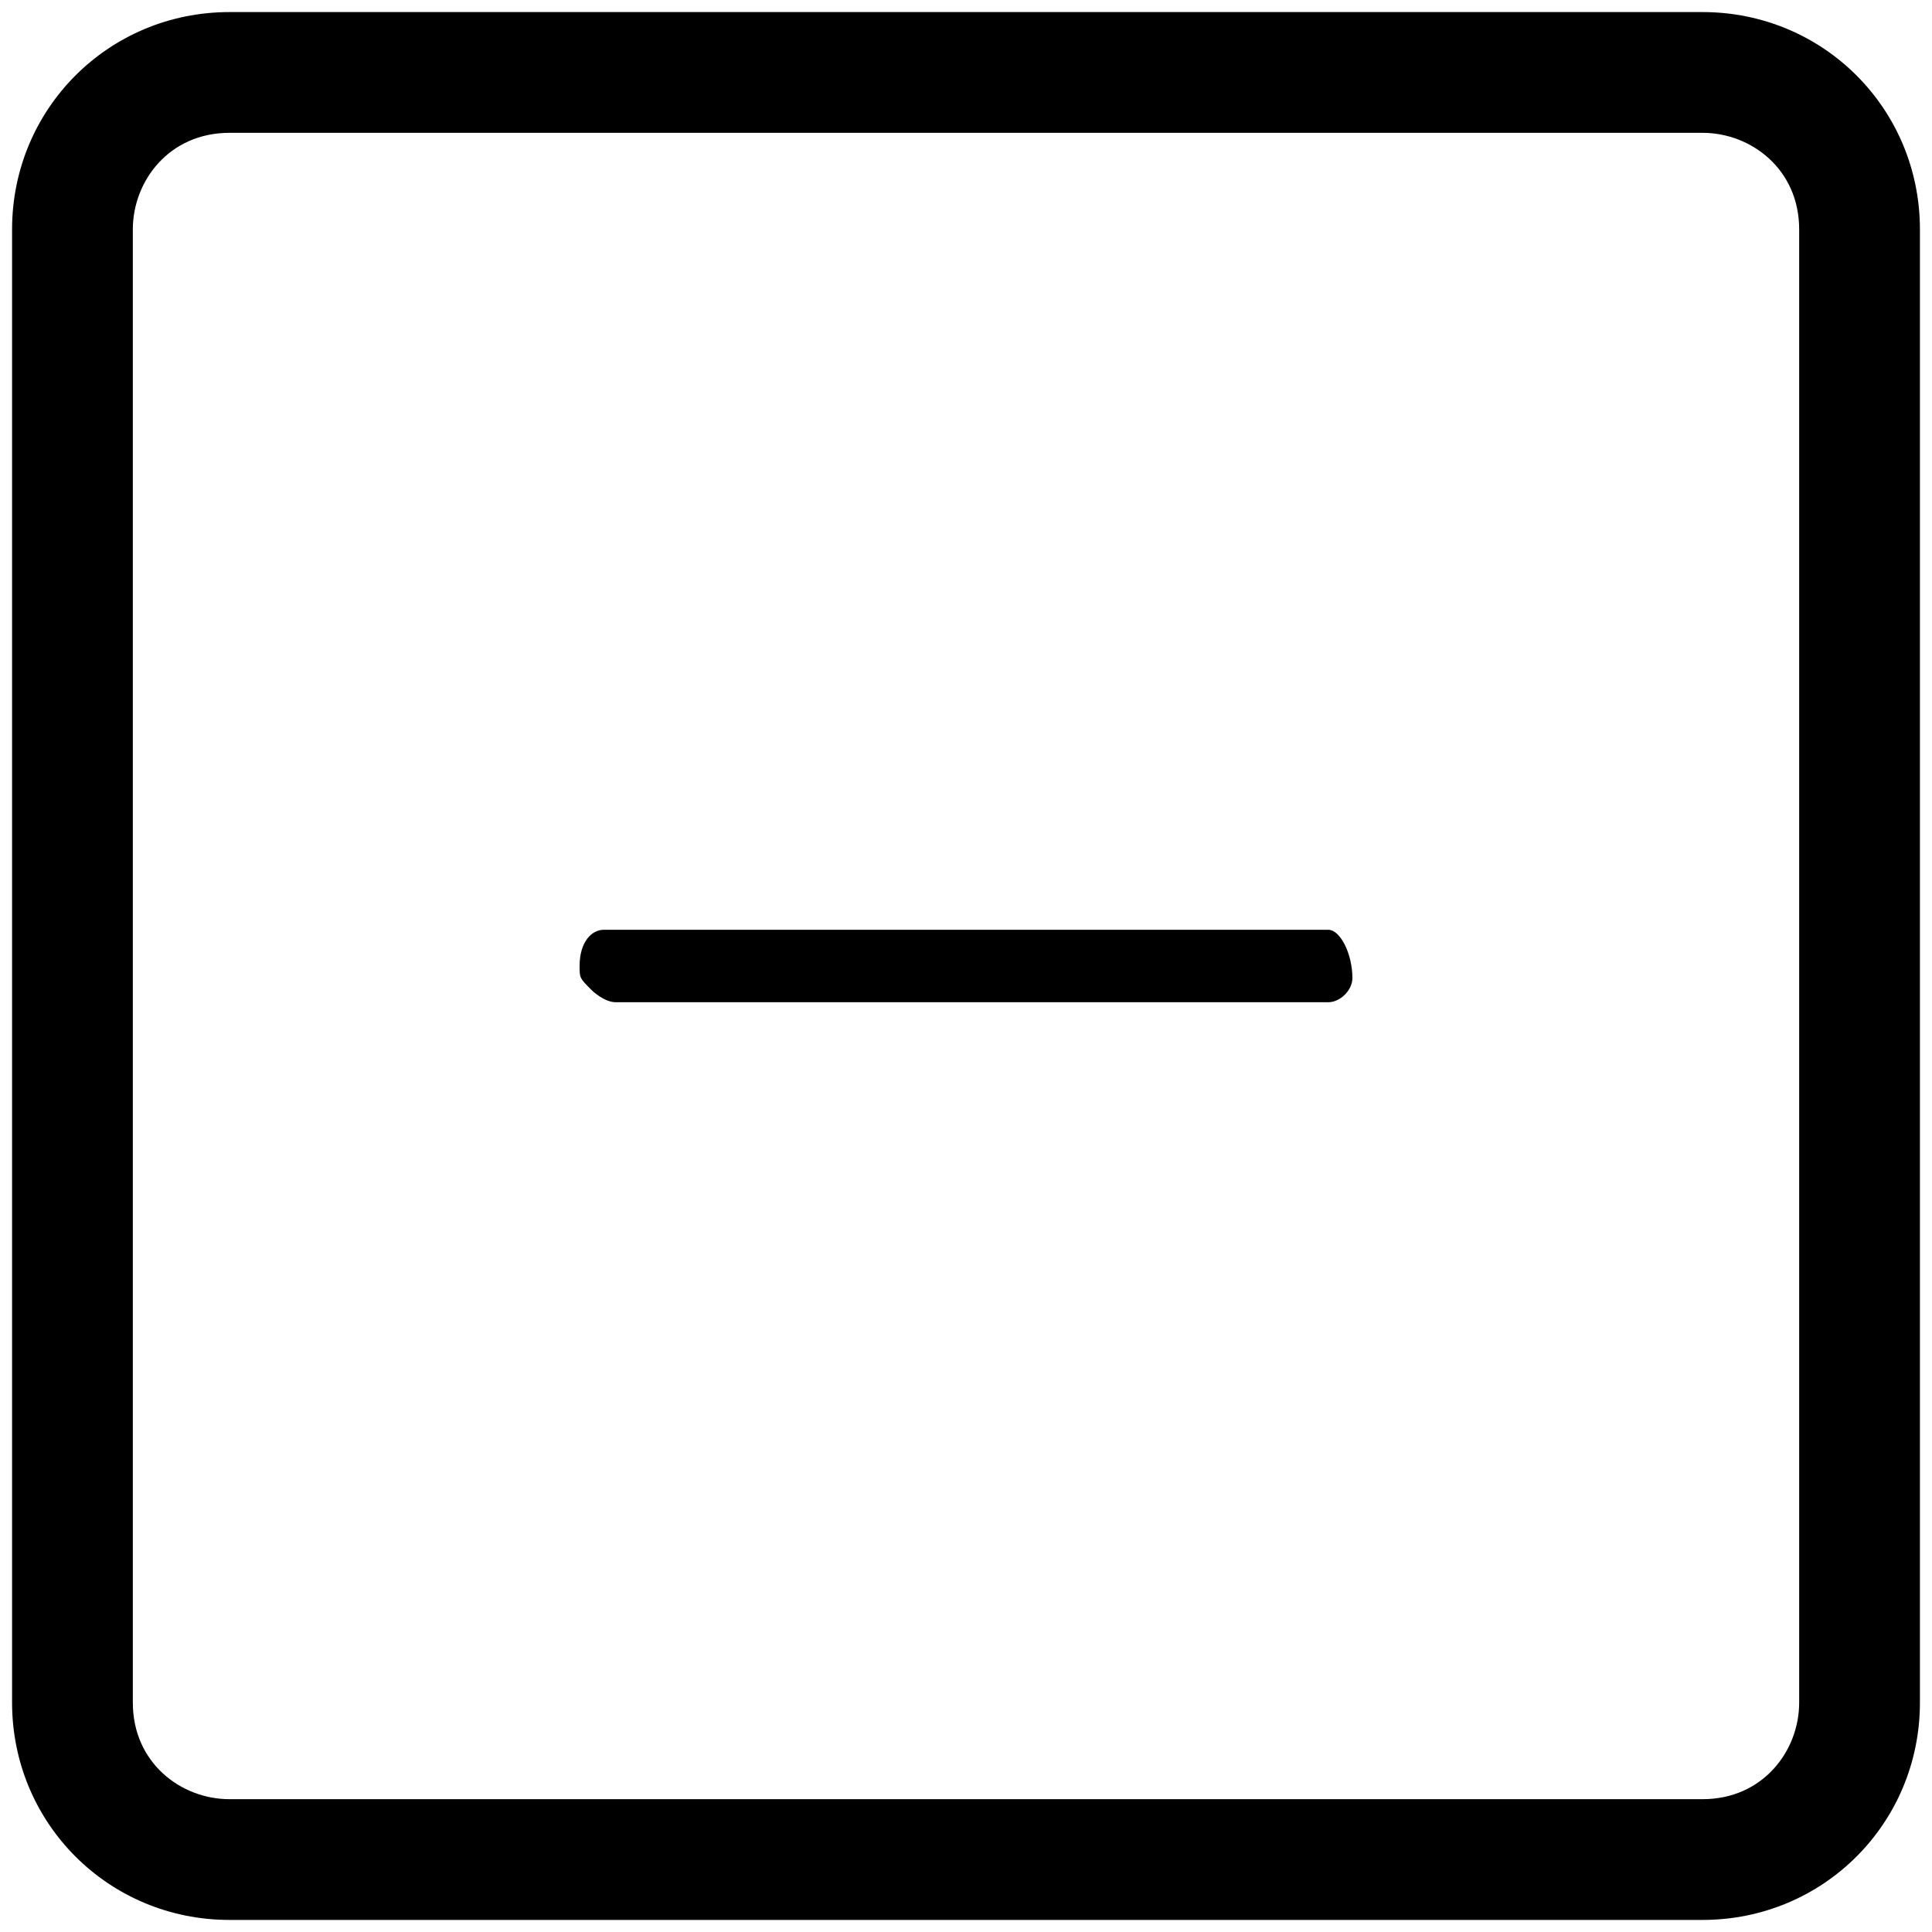
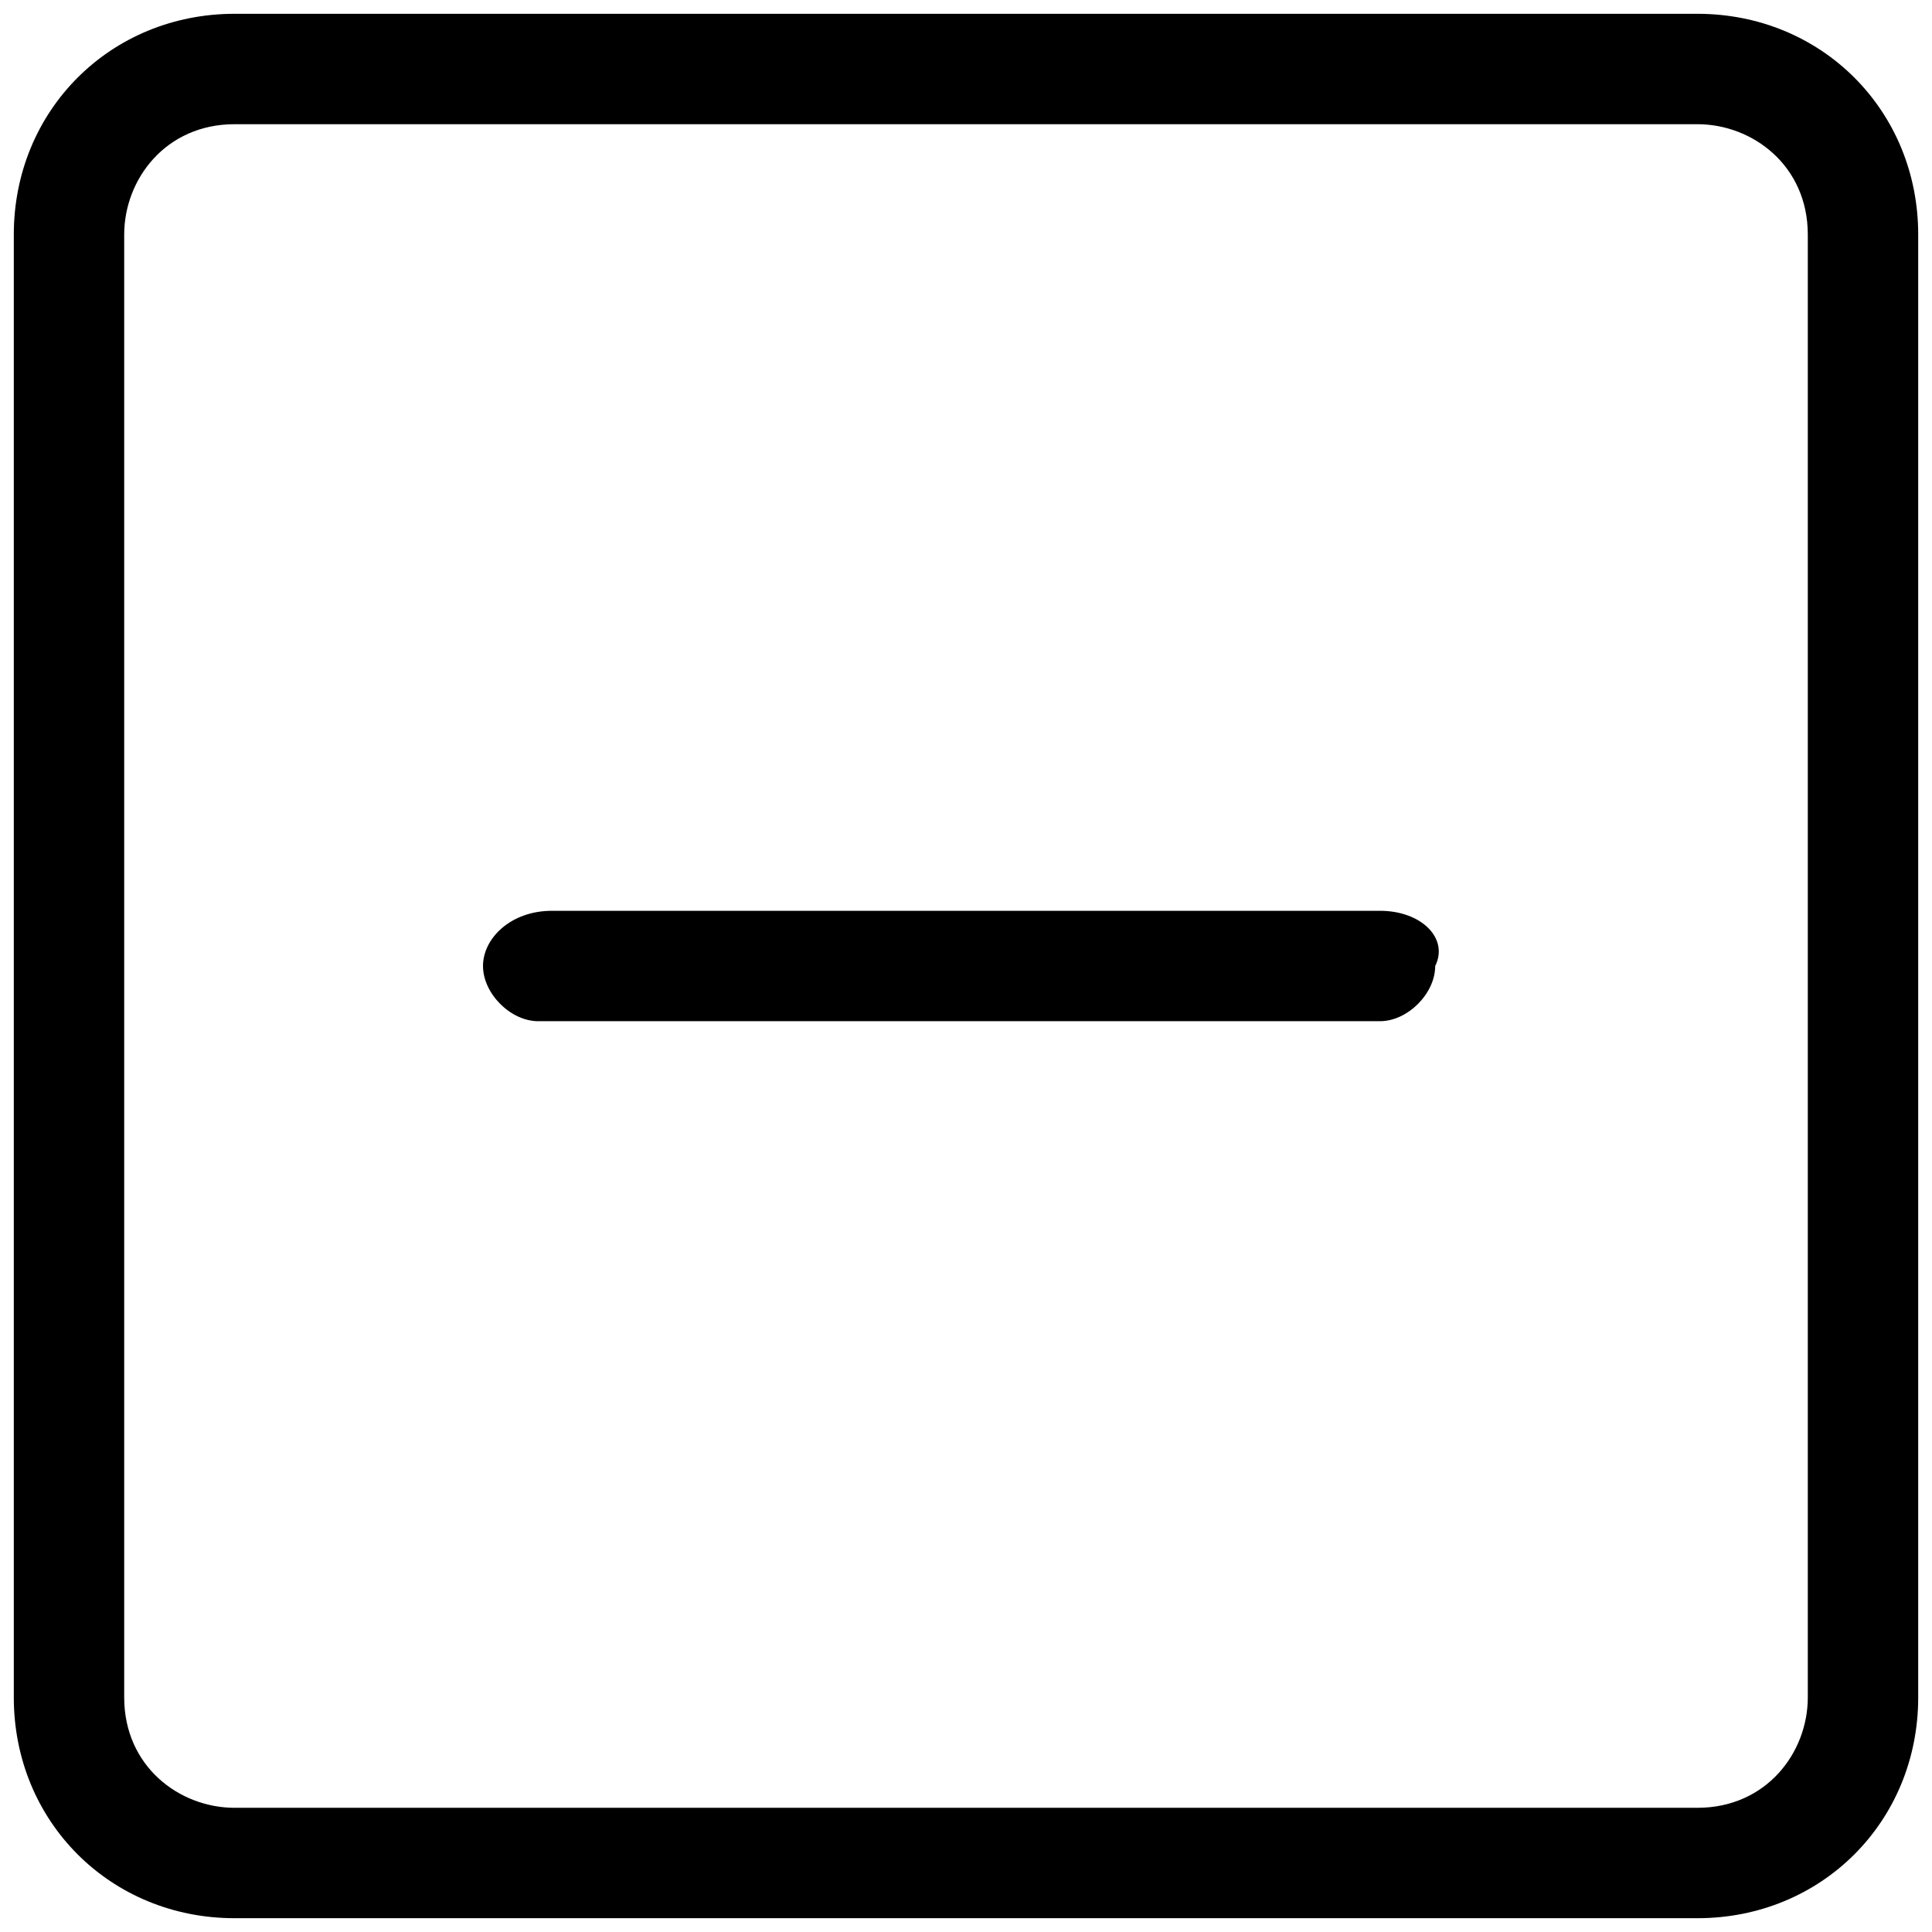
- <svg xmlns="http://www.w3.org/2000/svg" xmlns:xlink="http://www.w3.org/1999/xlink" version="1.1" id="图层_1" x="0px" y="0px" viewBox="0 0 16 16" enable-background="new 0 0 16 16" xml:space="preserve">
+ <svg xmlns="http://www.w3.org/2000/svg" xmlns:xlink="http://www.w3.org/1999/xlink" version="1.1" id="图层_1" x="0px" y="0px" viewBox="0 0 14 14" enable-background="new 0 0 14 14" xml:space="preserve">
  <g>
-     <path d="M14.1,15.9H1.9c-1,0-1.8-0.8-1.8-1.8V1.9c0-1,0.8-1.8,1.8-1.8h12.2c1,0,1.8,0.8,1.8,1.8v12.2   C15.9,15.1,15.1,15.9,14.1,15.9z M1.9,1.1c-0.5,0-0.8,0.4-0.8,0.8v12.2c0,0.5,0.4,0.8,0.8,0.8h12.2c0.5,0,0.8-0.4,0.8-0.8V1.9   c0-0.5-0.4-0.8-0.8-0.8H1.9z" />
-   </g>
-   <g>
-     <defs>
-       <path id="SVGID_1_" d="M-822-383h96c1.1,0,2,0.9,2,2v20c0,1.1-0.9,2-2,2h-96c-1.1,0-2-0.9-2-2v-20C-824-382.1-823.1-383-822-383z" />
-     </defs>
-     <clipPath id="SVGID_2_">
-       <use xlink:href="#SVGID_1_" overflow="visible" />
-     </clipPath>
-     <g clip-path="url(#SVGID_2_)">
+     <g>
      <defs>
-         <rect id="SVGID_3_" x="-954" y="-606" width="1920" height="1240" />
+         <rect id="SVGID_1_" x="0.1" y="0.1" width="13.9" height="13.9" />
      </defs>
-       <clipPath id="SVGID_4_">
-         <use xlink:href="#SVGID_3_" overflow="visible" />
+       <clipPath id="SVGID_2_">
+         <use xlink:href="#SVGID_1_" overflow="visible" />
      </clipPath>
+       <path clip-path="url(#SVGID_2_)" d="M12.3,0.9c0.4,0,0.8,0.3,0.8,0.8v10.6c0,0.4-0.3,0.8-0.8,0.8H1.7    c-0.4,0-0.8-0.3-0.8-0.8V1.7c0-0.4,0.3-0.8,0.8-0.8H12.3 M12.3,0.1H1.7c-0.9,0-1.6,0.7-1.6,1.6v10.6c0,0.9,0.7,1.6,1.6,1.6h10.6    c0.9,0,1.6-0.7,1.6-1.6V1.7C13.9,0.8,13.2,0.1,12.3,0.1L12.3,0.1z M12.3,0.1" />
    </g>
-   </g>
-   <g>
-     <defs>
-       <rect id="SVGID_9_" x="-954" y="-606" width="1920" height="1240" />
-     </defs>
-     <clipPath id="SVGID_6_">
-       <use xlink:href="#SVGID_9_" overflow="visible" />
-     </clipPath>
-   </g>
-   <g>
-     <path stroke-width="0.5" stroke-miterlimit="10" d="M11,7.7l-2.7,0l0,0H7.8l0,0L5,7.7   C4.9,7.7,4.8,7.8,4.8,8c0,0.1,0,0.1,0.1,0.2c0,0,0.1,0.1,0.2,0.1l2.7,0l0,0h0.5l0,0l2.7,0c0.1,0,0.2-0.1,0.2-0.2   C11.2,7.9,11.1,7.7,11,7.7z" />
+     <path d="M10,6.6H6.6H6.4H4C3.7,6.6,3.5,6.8,3.5,7c0,0.2,0.2,0.4,0.4,0.4h2.5h0.1H10c0.2,0,0.4-0.2,0.4-0.4   C10.5,6.8,10.3,6.6,10,6.6z" />
  </g>
</svg>
